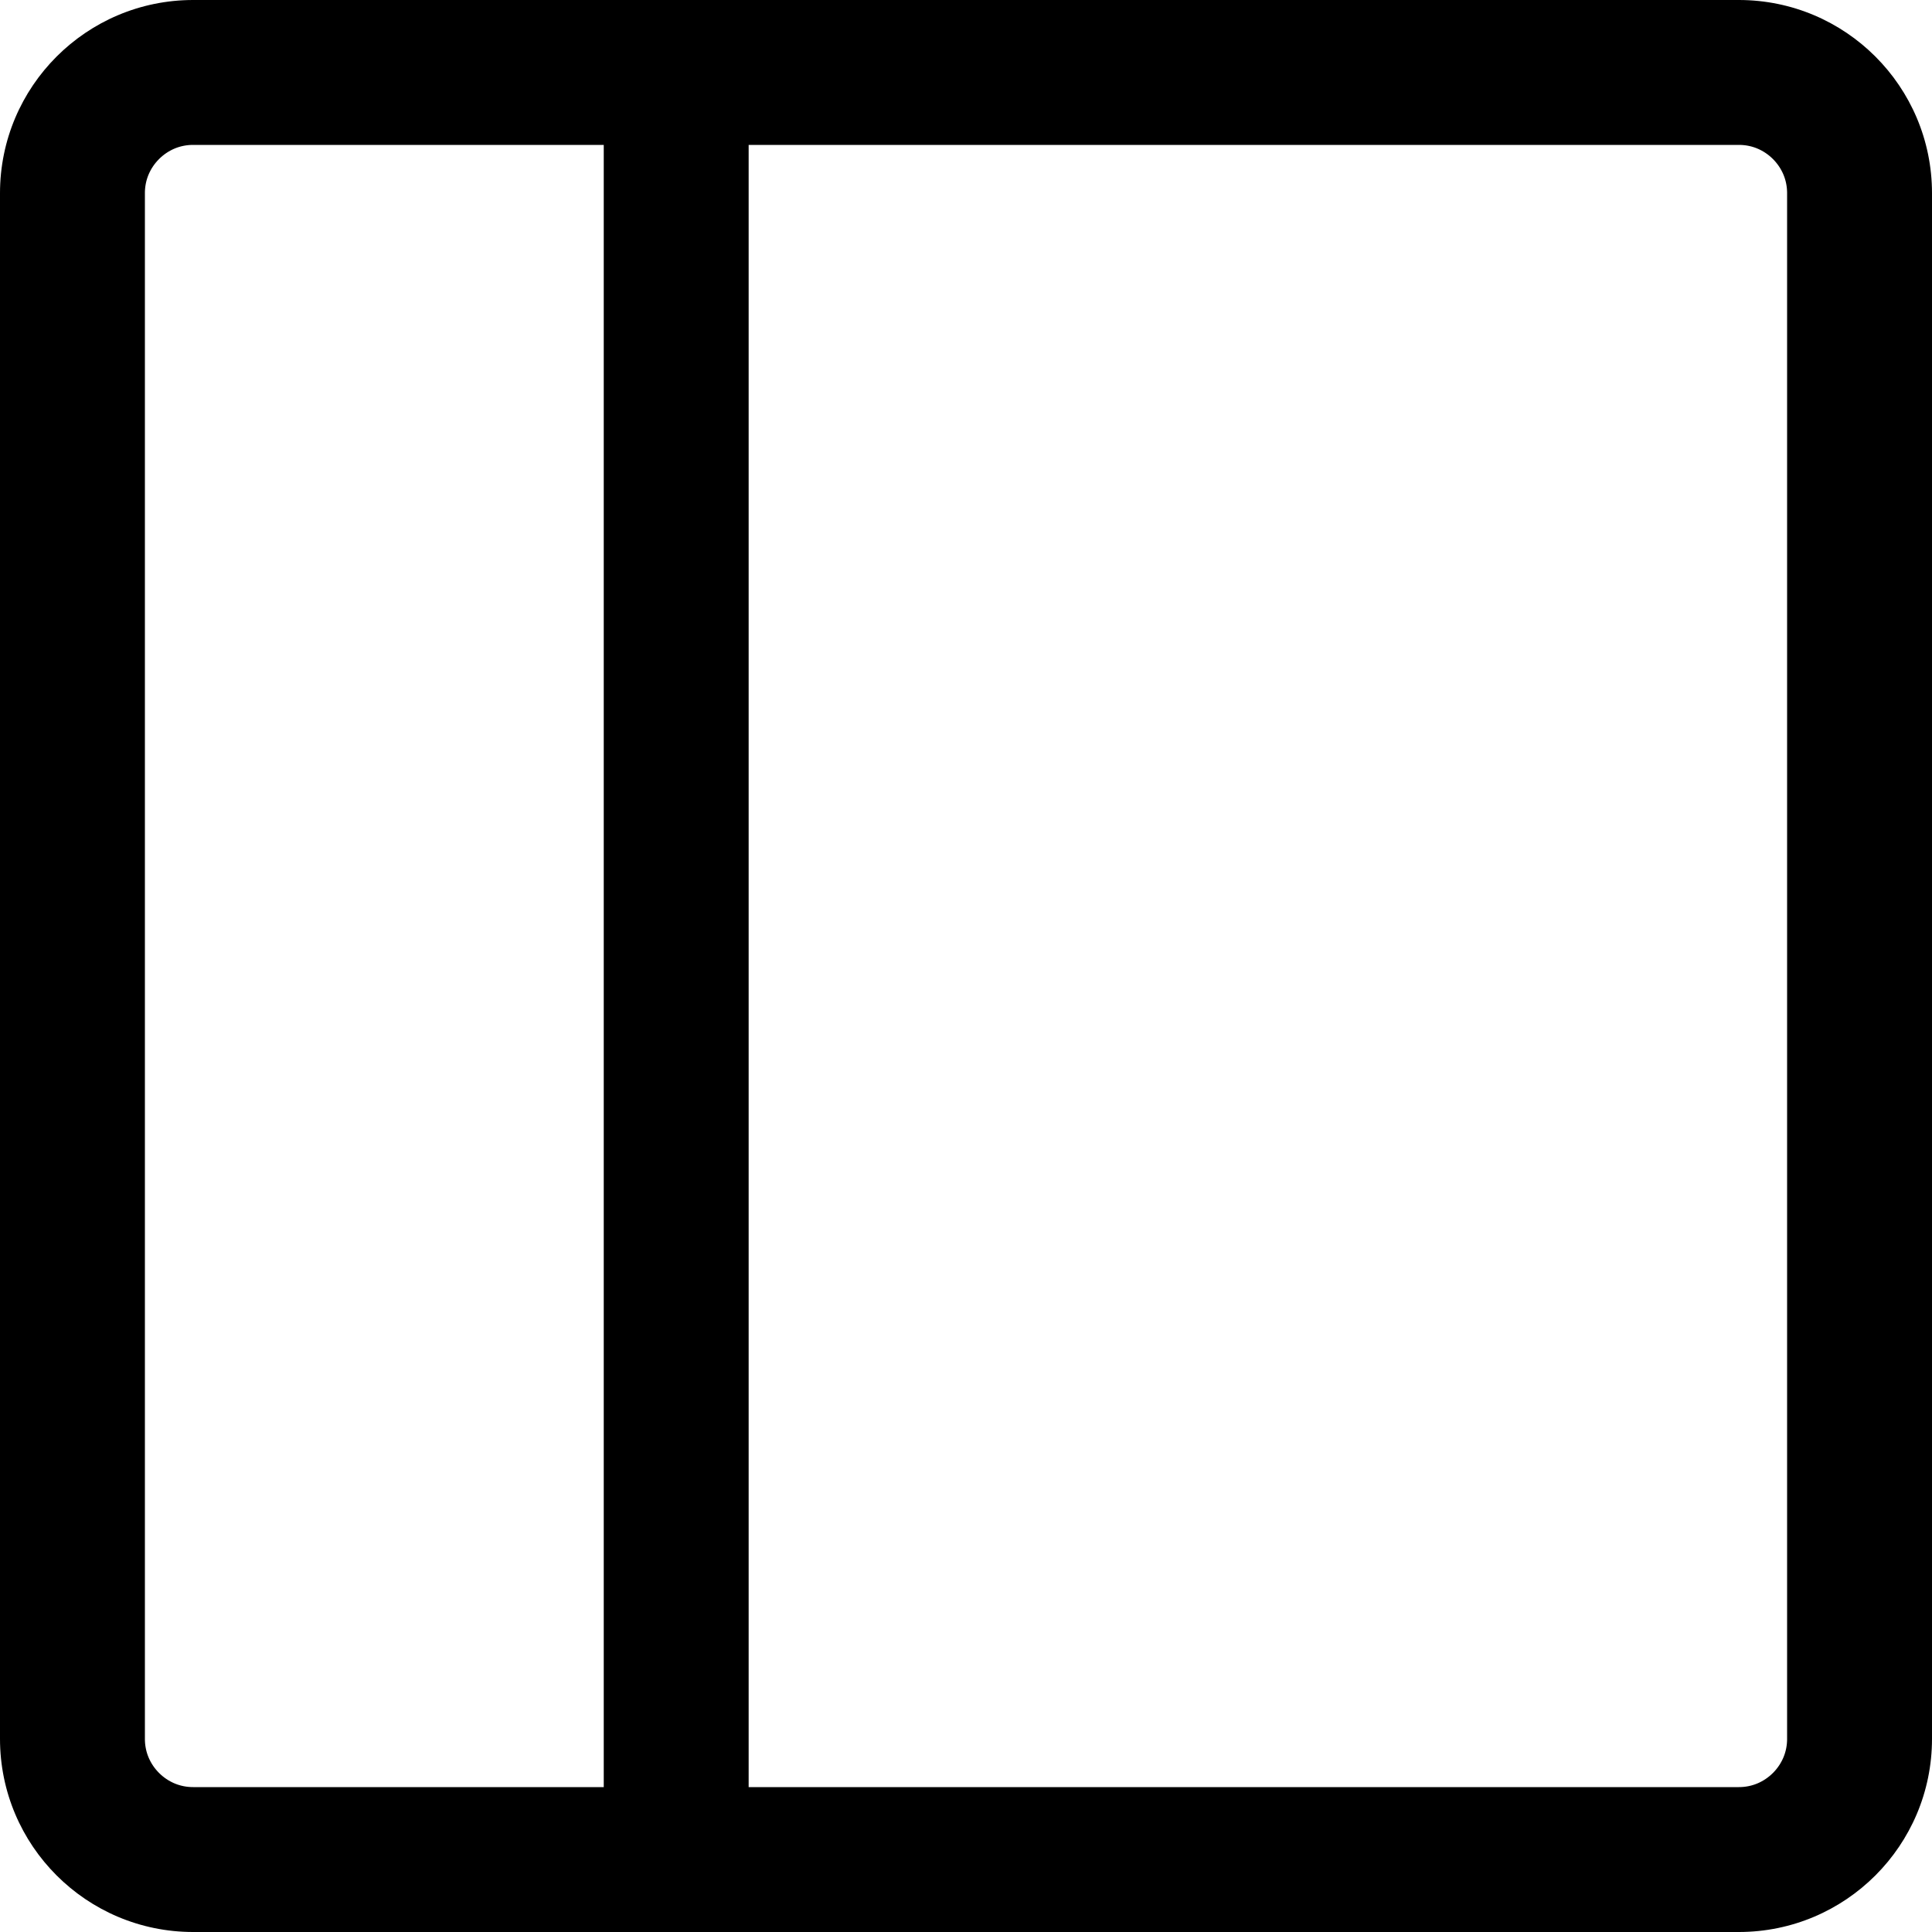
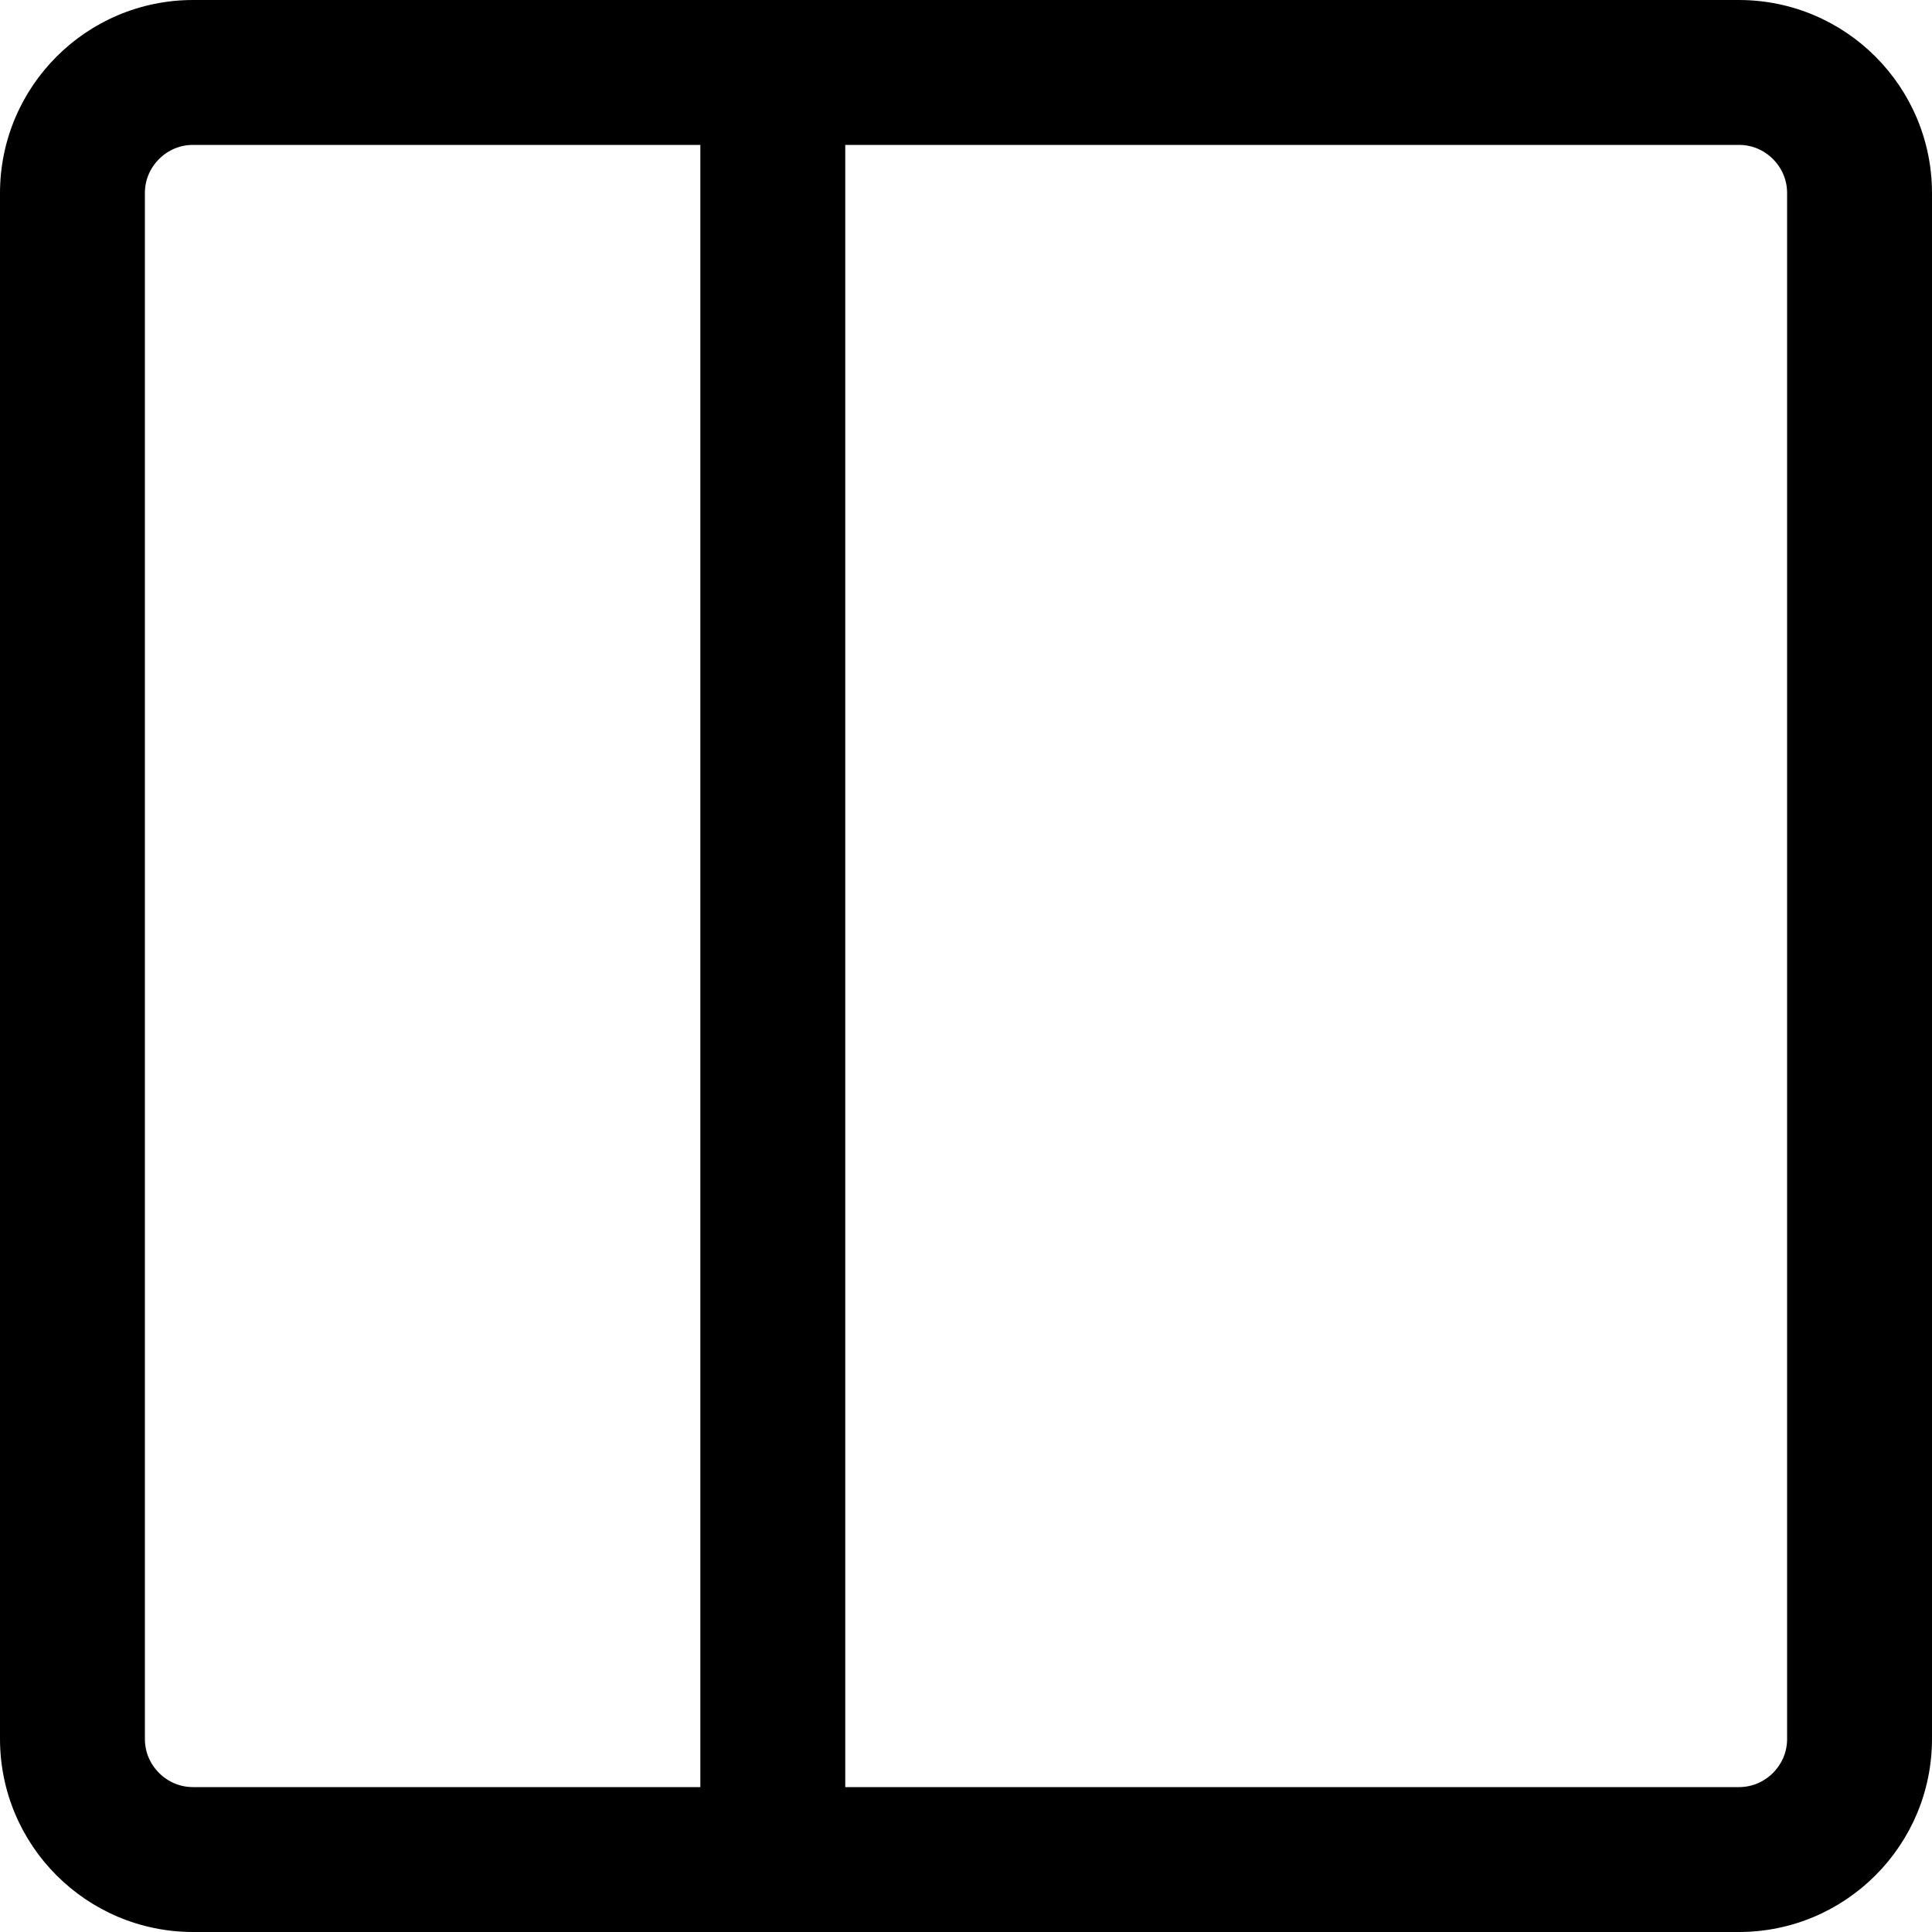
<svg xmlns="http://www.w3.org/2000/svg" width="20" height="20" id="screenshot-0cccef89-5cd9-80f0-8008-973fedca979c" viewBox="0 0 20 20" fill="none" version="1.1">
  <g id="shape-0cccef89-5cd9-80f0-8008-973fedca979c" width="24" class="lucide lucide-panel-left" height="24" rx="0" ry="0" style="fill: rgb(0, 0, 0);">
    <g id="shape-0cccef89-5cd9-80f0-8008-973fedcb492a">
      <g class="fills" id="fills-0cccef89-5cd9-80f0-8008-973fedcb492a">
        <rect width="20" height="20" x="0" stroke-linejoin="round" transform="matrix(1, 0, 0, 1, 0, 0)" style="fill: none;" ry="2" fill="none" stroke-linecap="round" rx="2" y="0" />
      </g>
-       <g fill="none" stroke-linejoin="round" stroke-linecap="round" id="strokes-8d9580fa-0ef1-8005-8008-980d35e763f6-0cccef89-5cd9-80f0-8008-973fedcb492a" class="strokes">
+       <g fill="none" stroke-linejoin="round" stroke-linecap="round" id="strokes-77a23537-a007-8056-8008-980f2e711145-0cccef89-5cd9-80f0-8008-973fedcb492a" class="strokes">
        <g class="inner-stroke-shape" transform="matrix(1, 0, 0, 1, 0, 0)">
          <defs>
-             <clipPath id="inner-stroke-render-2-0cccef89-5cd9-80f0-8008-973fedcb492a-0">
-               <use href="#stroke-shape-render-2-0cccef89-5cd9-80f0-8008-973fedcb492a-0" />
+             <clipPath id="inner-stroke-render-16-0cccef89-5cd9-80f0-8008-973fedcb492a-0">
+               <use href="#stroke-shape-render-16-0cccef89-5cd9-80f0-8008-973fedcb492a-0" />
            </clipPath>
-             <rect rx="2" ry="2" x="0" y="0" width="20" height="20" id="stroke-shape-render-2-0cccef89-5cd9-80f0-8008-973fedcb492a-0" style="fill: none; stroke-width: 3; stroke: rgb(0, 0, 0); stroke-opacity: 1;" />
+             <rect rx="2" ry="2" x="0" y="0" width="20" height="20" id="stroke-shape-render-16-0cccef89-5cd9-80f0-8008-973fedcb492a-0" style="fill: none; stroke-width: 3; stroke: rgb(0, 0, 0); stroke-opacity: 1;" />
          </defs>
-           <use href="#stroke-shape-render-2-0cccef89-5cd9-80f0-8008-973fedcb492a-0" clip-path="url('#inner-stroke-render-2-0cccef89-5cd9-80f0-8008-973fedcb492a-0')" />
+           <use href="#stroke-shape-render-16-0cccef89-5cd9-80f0-8008-973fedcb492a-0" clip-path="url('#inner-stroke-render-16-0cccef89-5cd9-80f0-8008-973fedcb492a-0')" />
        </g>
      </g>
    </g>
    <g id="shape-0cccef89-5cd9-80f0-8008-973fedcbf07f">
      <g class="fills" id="fills-0cccef89-5cd9-80f0-8008-973fedcbf07f">
-         <path d="M7,1L7,19" fill="none" stroke-linejoin="round" stroke-linecap="round" style="fill: none;" />
+         <path d="M8,1L8,19" fill="none" stroke-linejoin="round" stroke-linecap="round" style="fill: none;" />
      </g>
-       <g fill="none" stroke-linejoin="round" stroke-linecap="round" id="strokes-8d9580fa-0ef1-8005-8008-980d35e8aca5-0cccef89-5cd9-80f0-8008-973fedcbf07f" class="strokes">
+       <g fill="none" stroke-linejoin="round" stroke-linecap="round" id="strokes-77a23537-a007-8056-8008-980f2e7182d7-0cccef89-5cd9-80f0-8008-973fedcbf07f" class="strokes">
        <g class="stroke-shape">
-           <path d="M7,1L7,19" style="fill: none; stroke-width: 1.5; stroke: rgb(0, 0, 0); stroke-opacity: 1; stroke-linecap: round;" />
+           <path d="M8,1L8,19" style="fill: none; stroke-width: 1.5; stroke: rgb(0, 0, 0); stroke-opacity: 1; stroke-linecap: round;" />
        </g>
      </g>
    </g>
  </g>
</svg>
